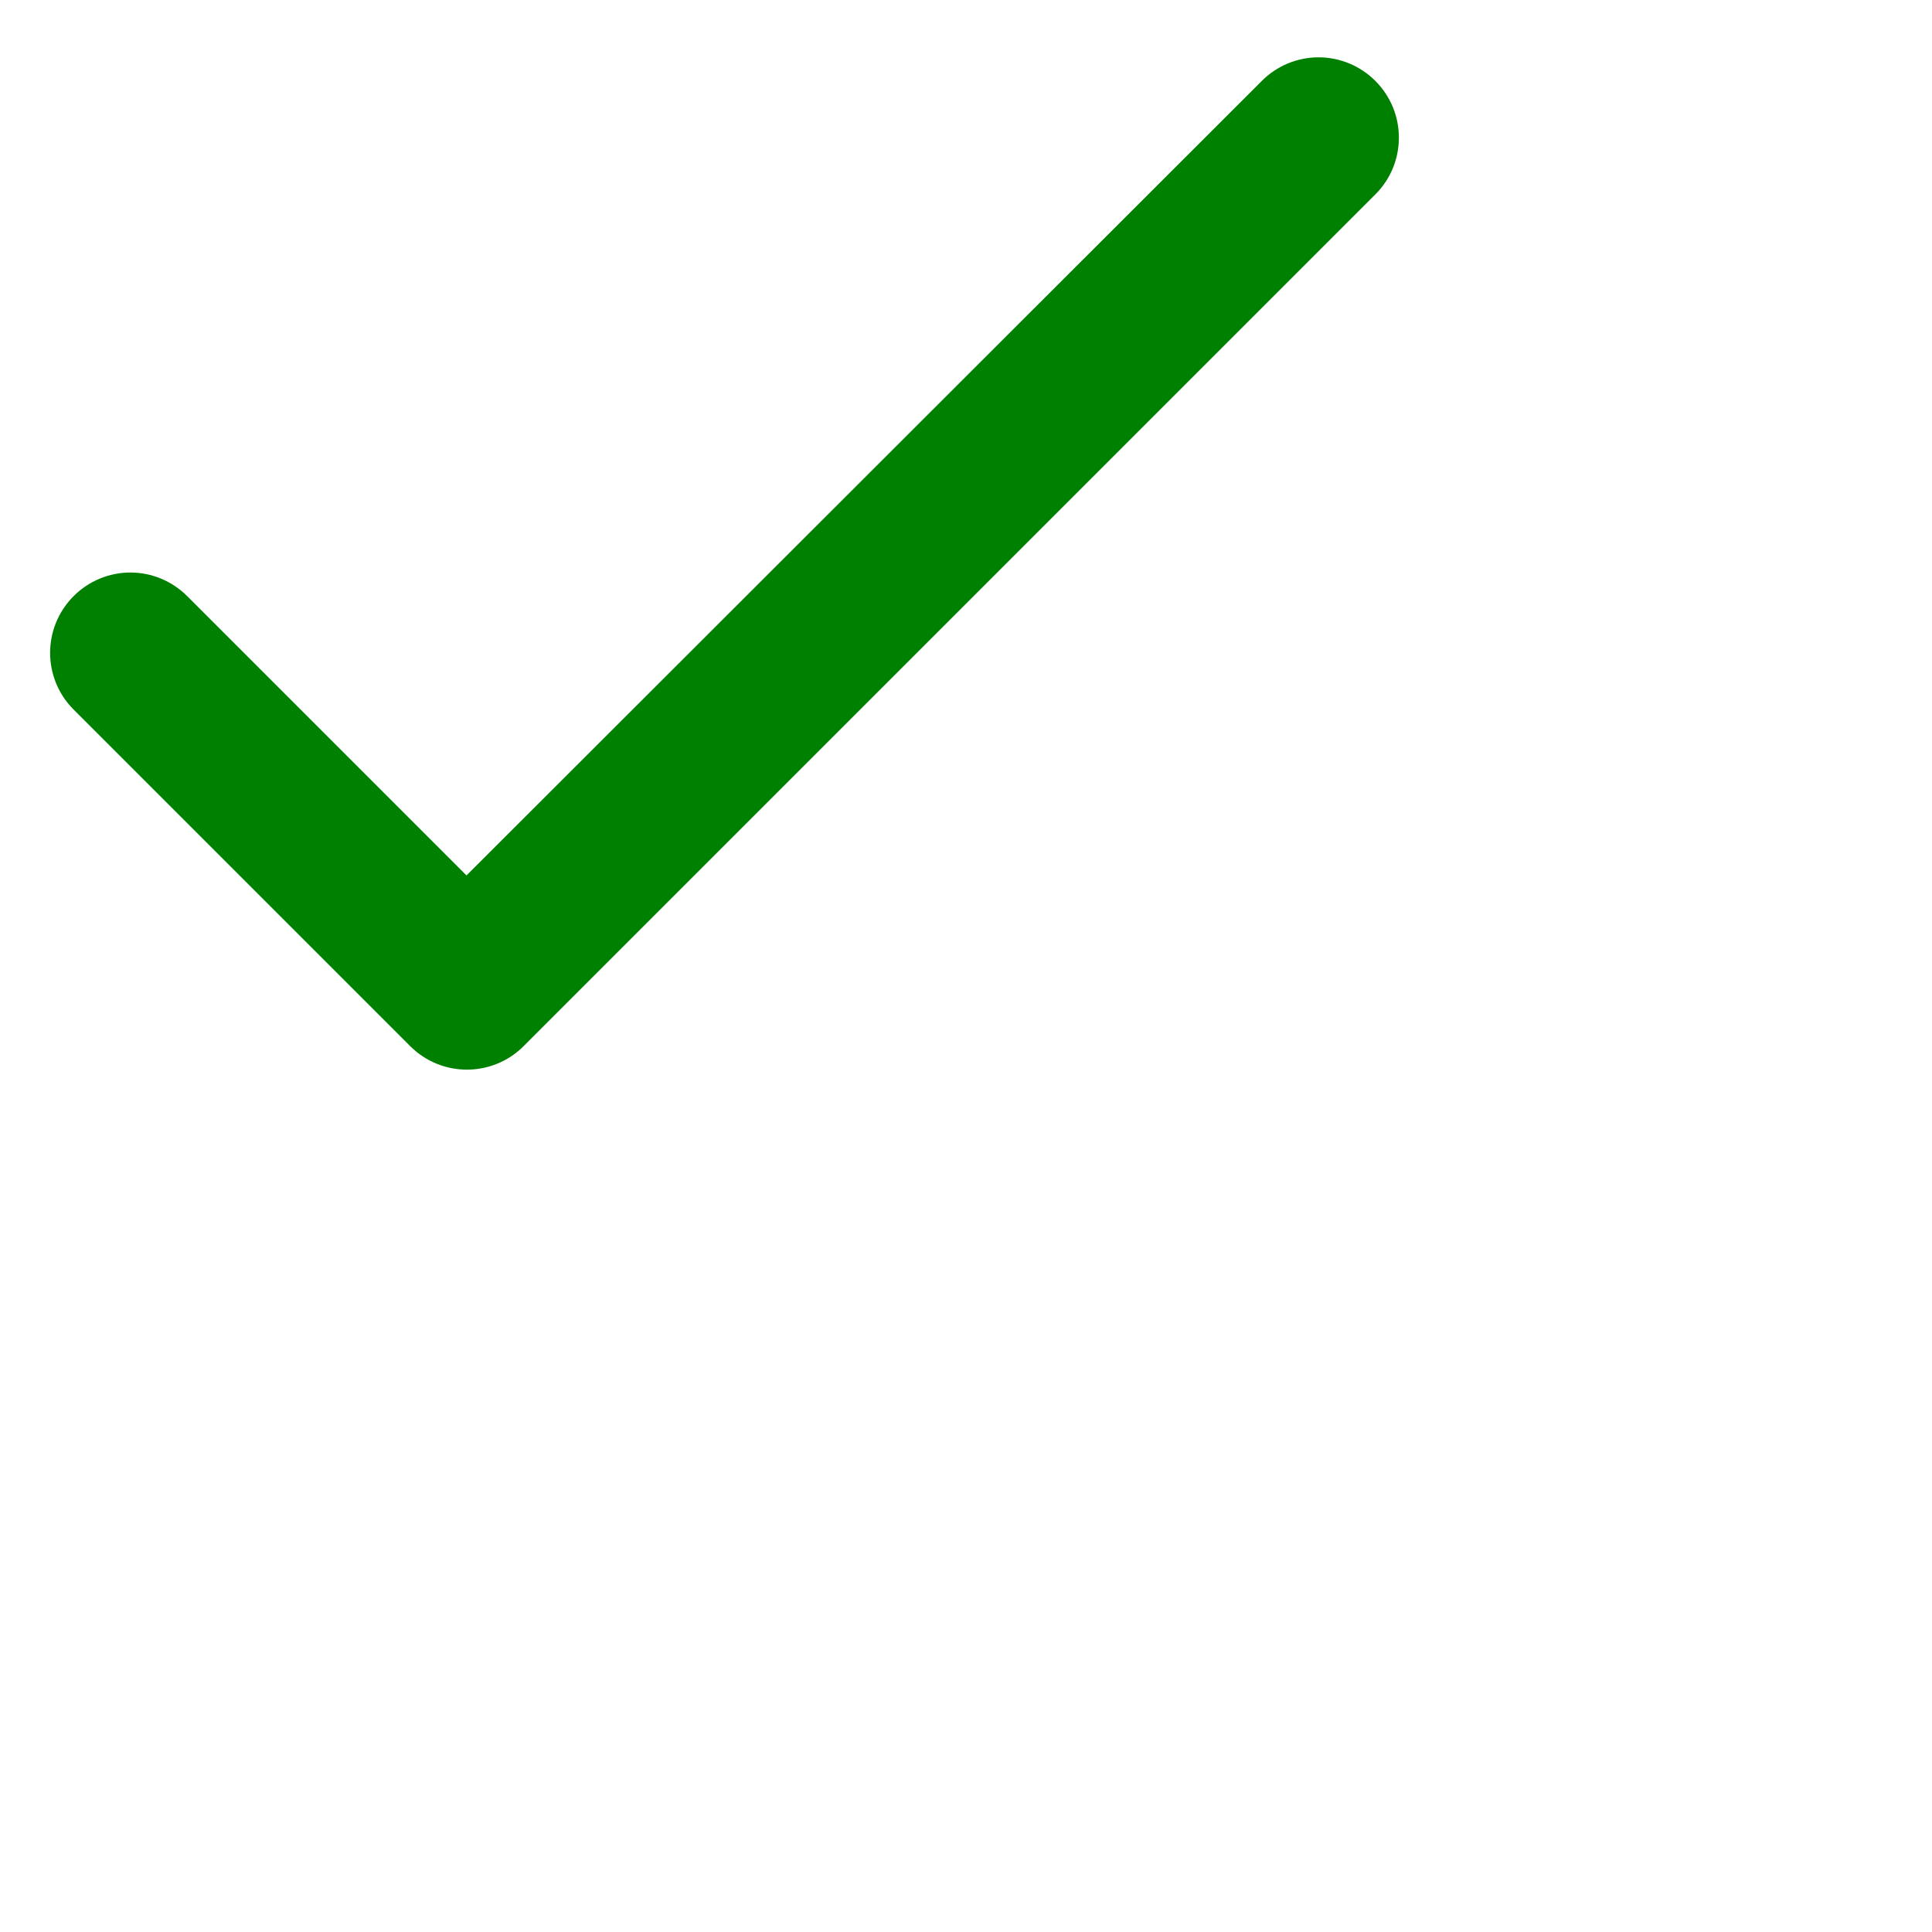
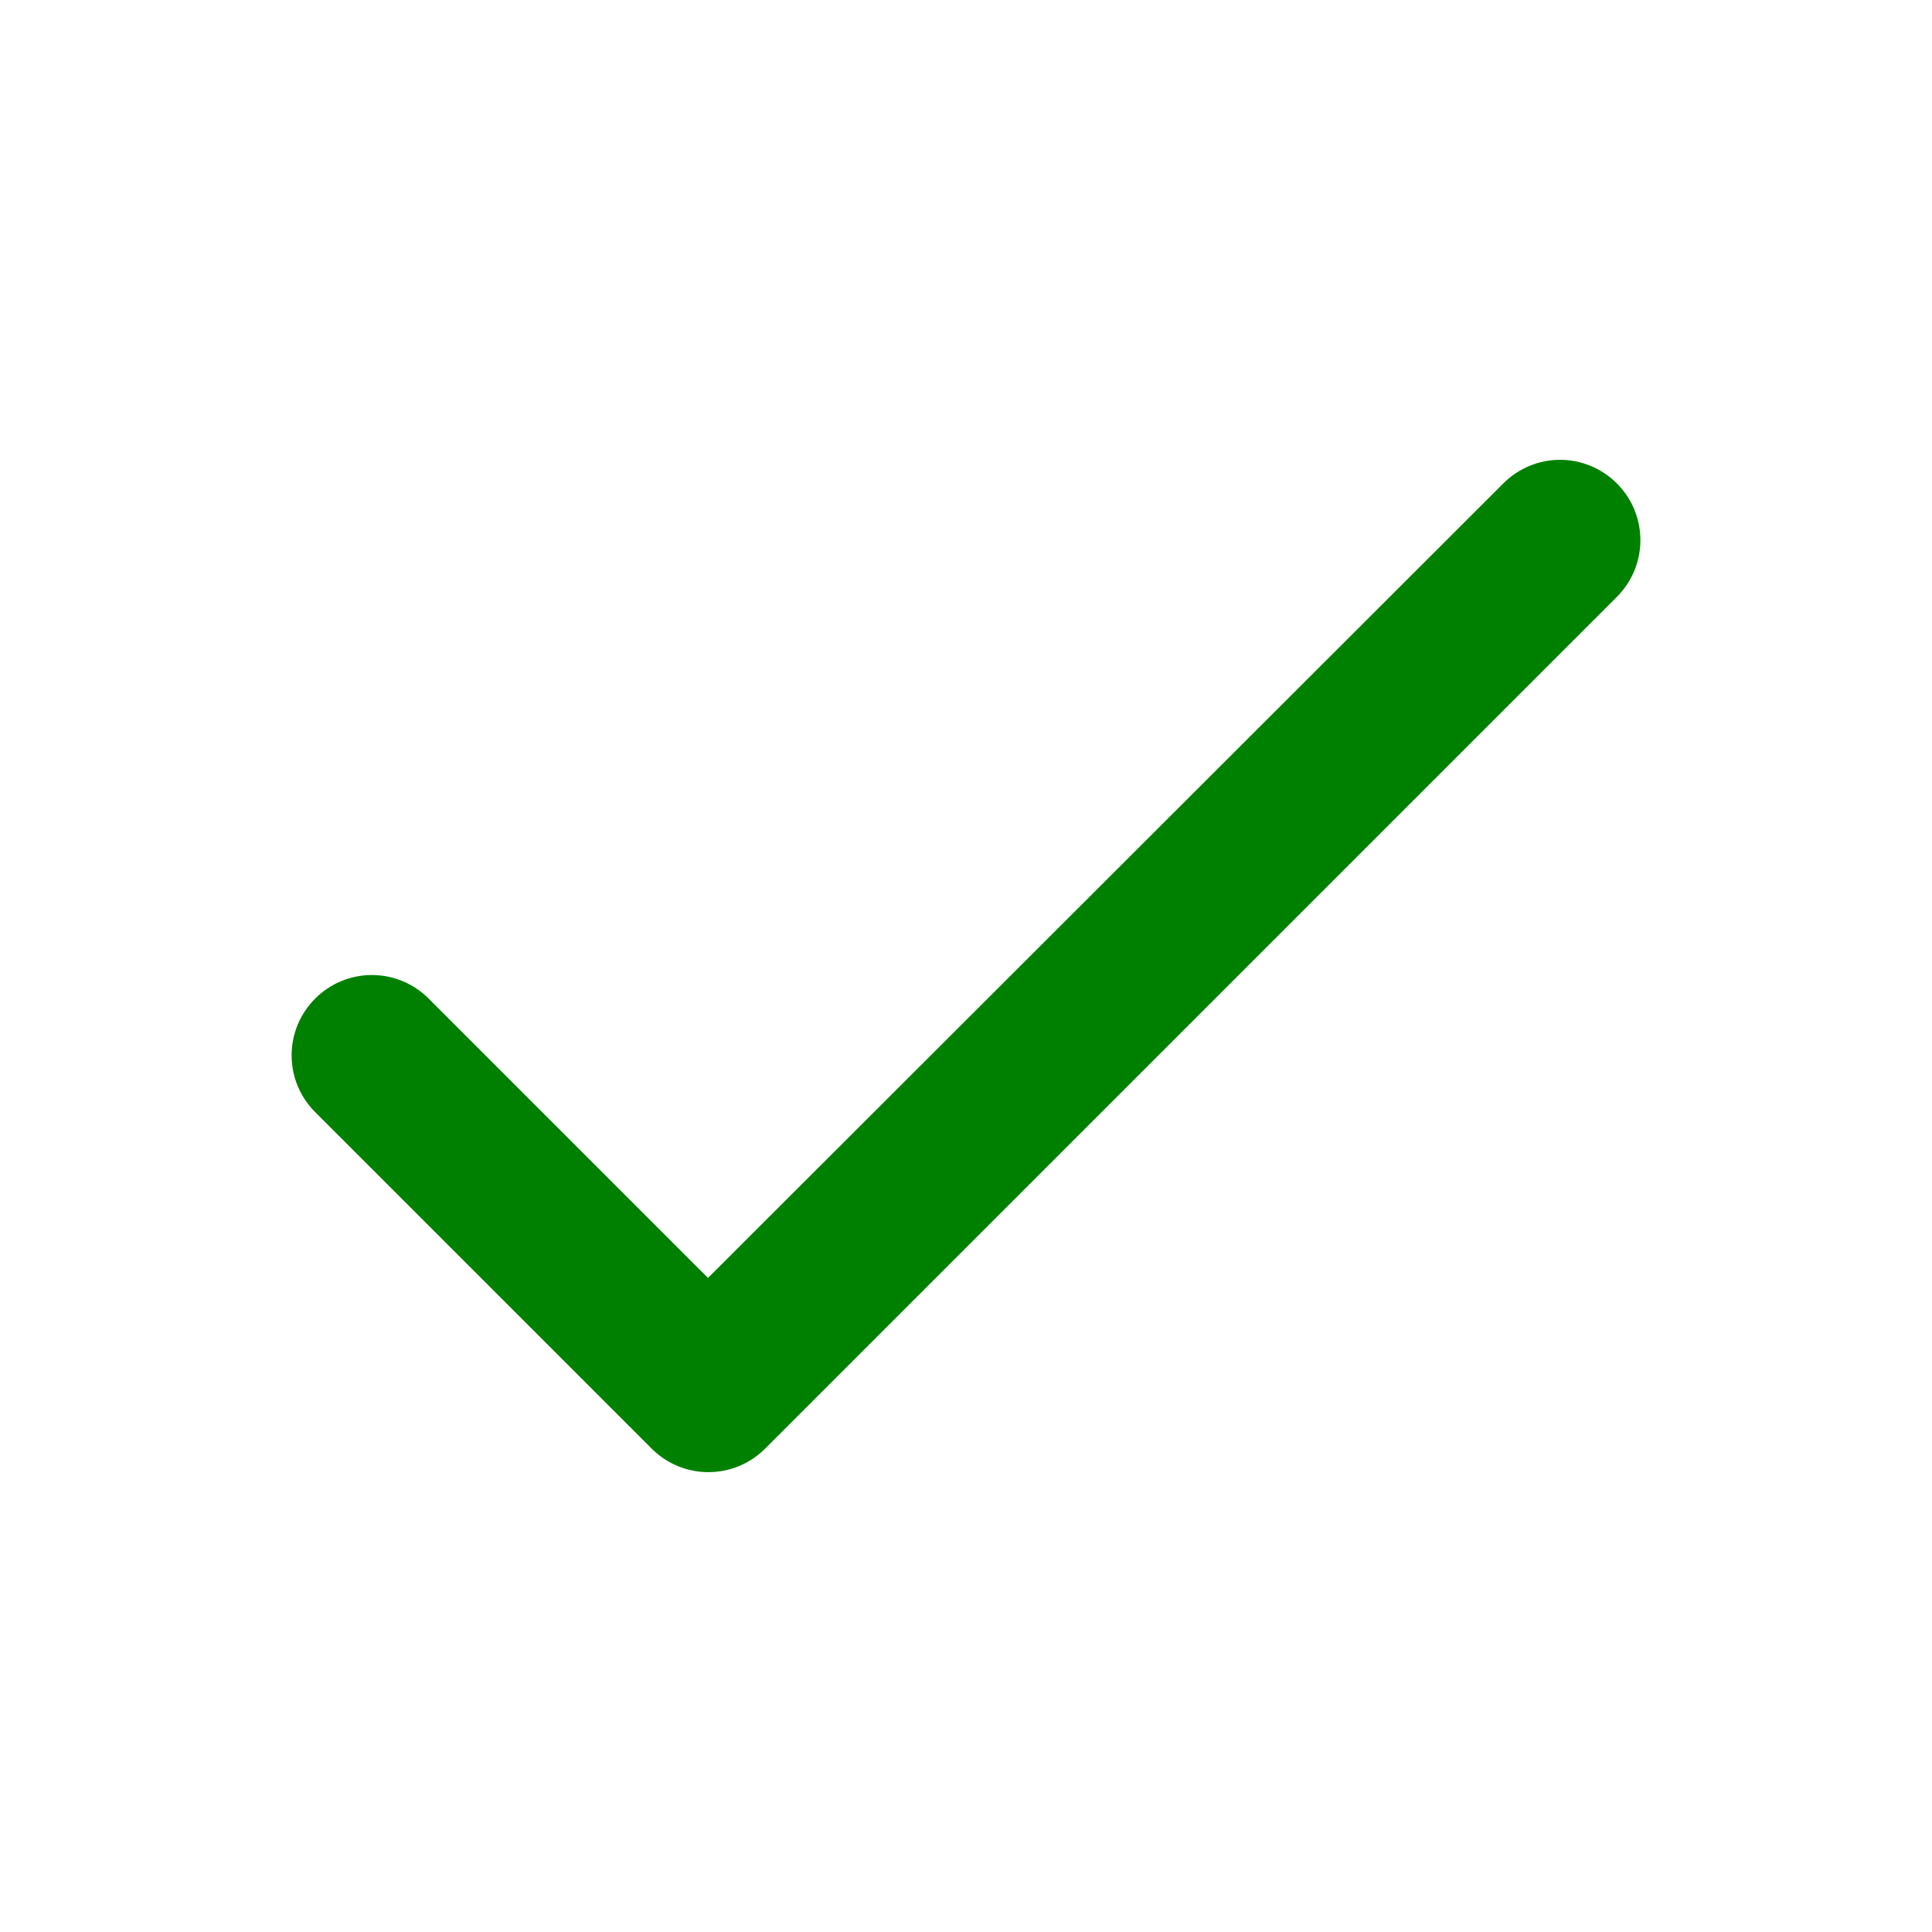
<svg xmlns="http://www.w3.org/2000/svg" width="24" height="24" viewBox="0 0 24 24" fill="none">
-   <path d="M5.795 10.875L2.325 7.405C2.138 7.218 1.884 7.112 1.62 7.112C1.355 7.112 1.101 7.218 0.915 7.405C0.525 7.795 0.525 8.425 0.915 8.815L5.095 12.995C5.485 13.385 6.115 13.385 6.505 12.995L17.085 2.415C17.475 2.025 17.475 1.395 17.085 1.005C16.898 0.818 16.644 0.712 16.38 0.712C16.115 0.712 15.861 0.818 15.675 1.005L5.795 10.875Z" fill="#008000" />
+   <path d="M8.795 15.875L5.325 12.405C5.138 12.218 4.884 12.112 4.62 12.112C4.355 12.112 4.101 12.218 3.915 12.405C3.525 12.795 3.525 13.425 3.915 13.815L8.095 17.995C8.485 18.385 9.115 18.385 9.505 17.995L20.085 7.415C20.475 7.025 20.475 6.395 20.085 6.005C19.898 5.818 19.644 5.712 19.38 5.712C19.115 5.712 18.861 5.818 18.675 6.005L8.795 15.875Z" fill="#008000" />
</svg>
